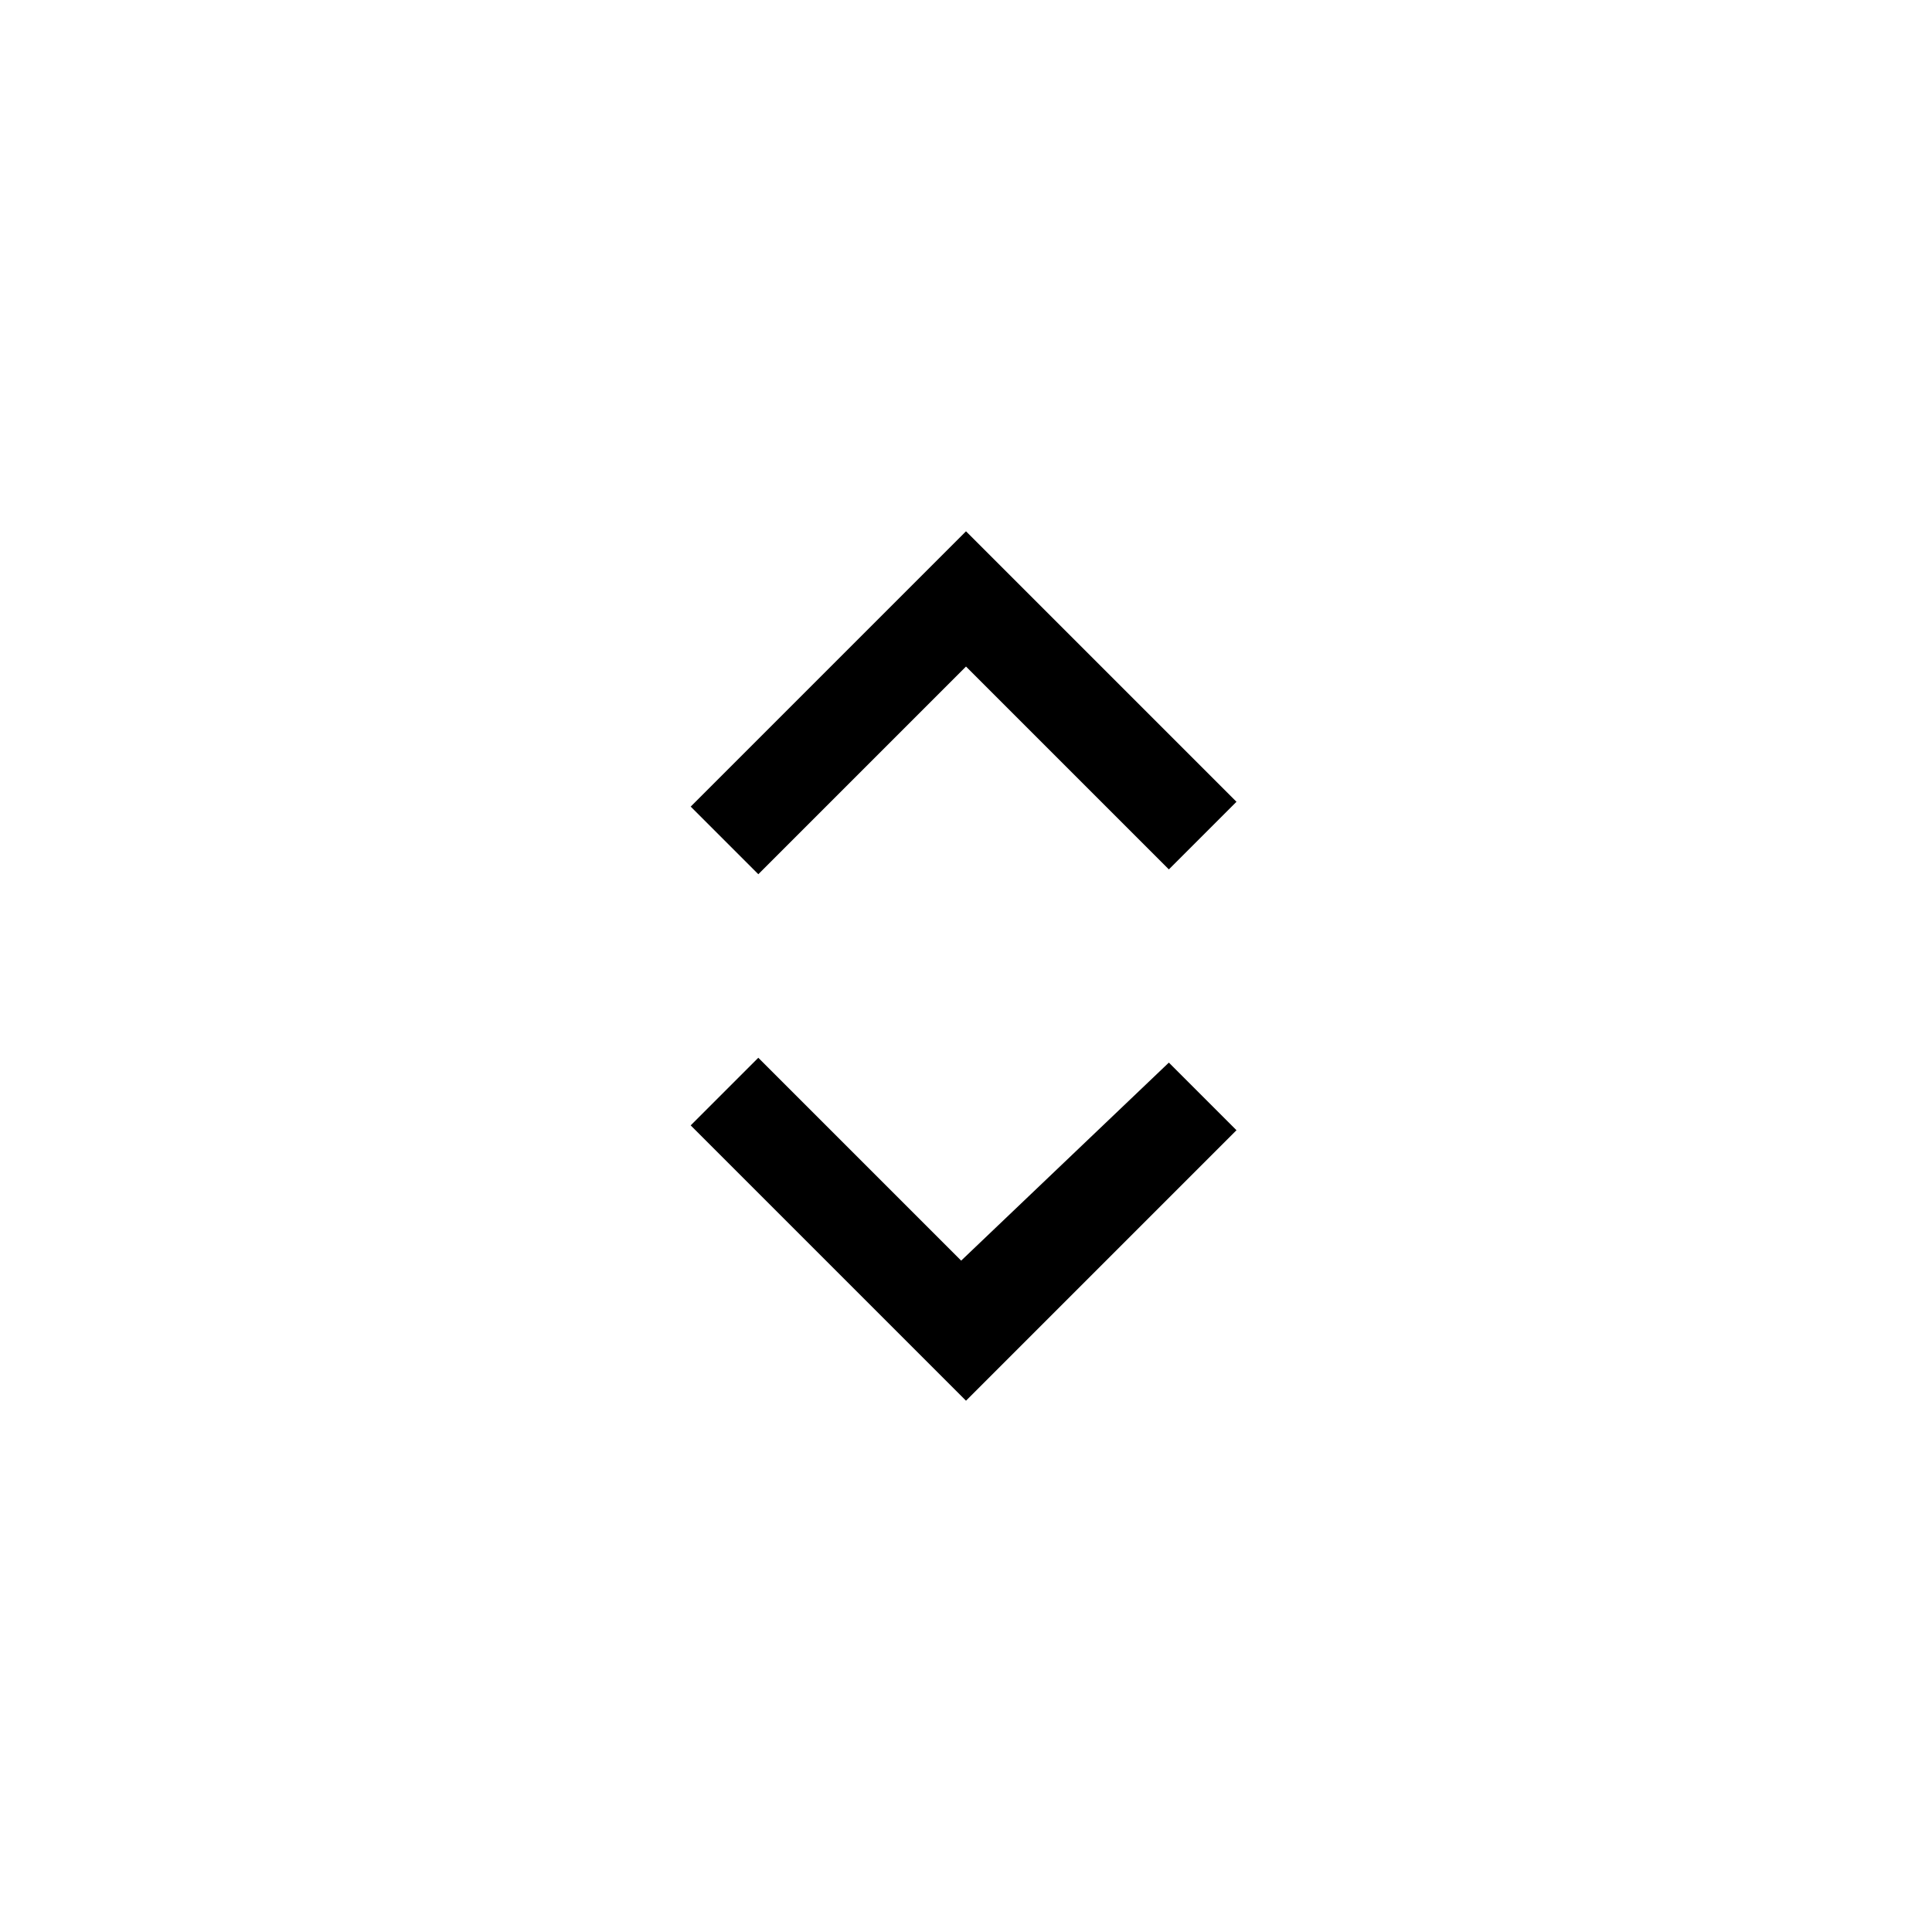
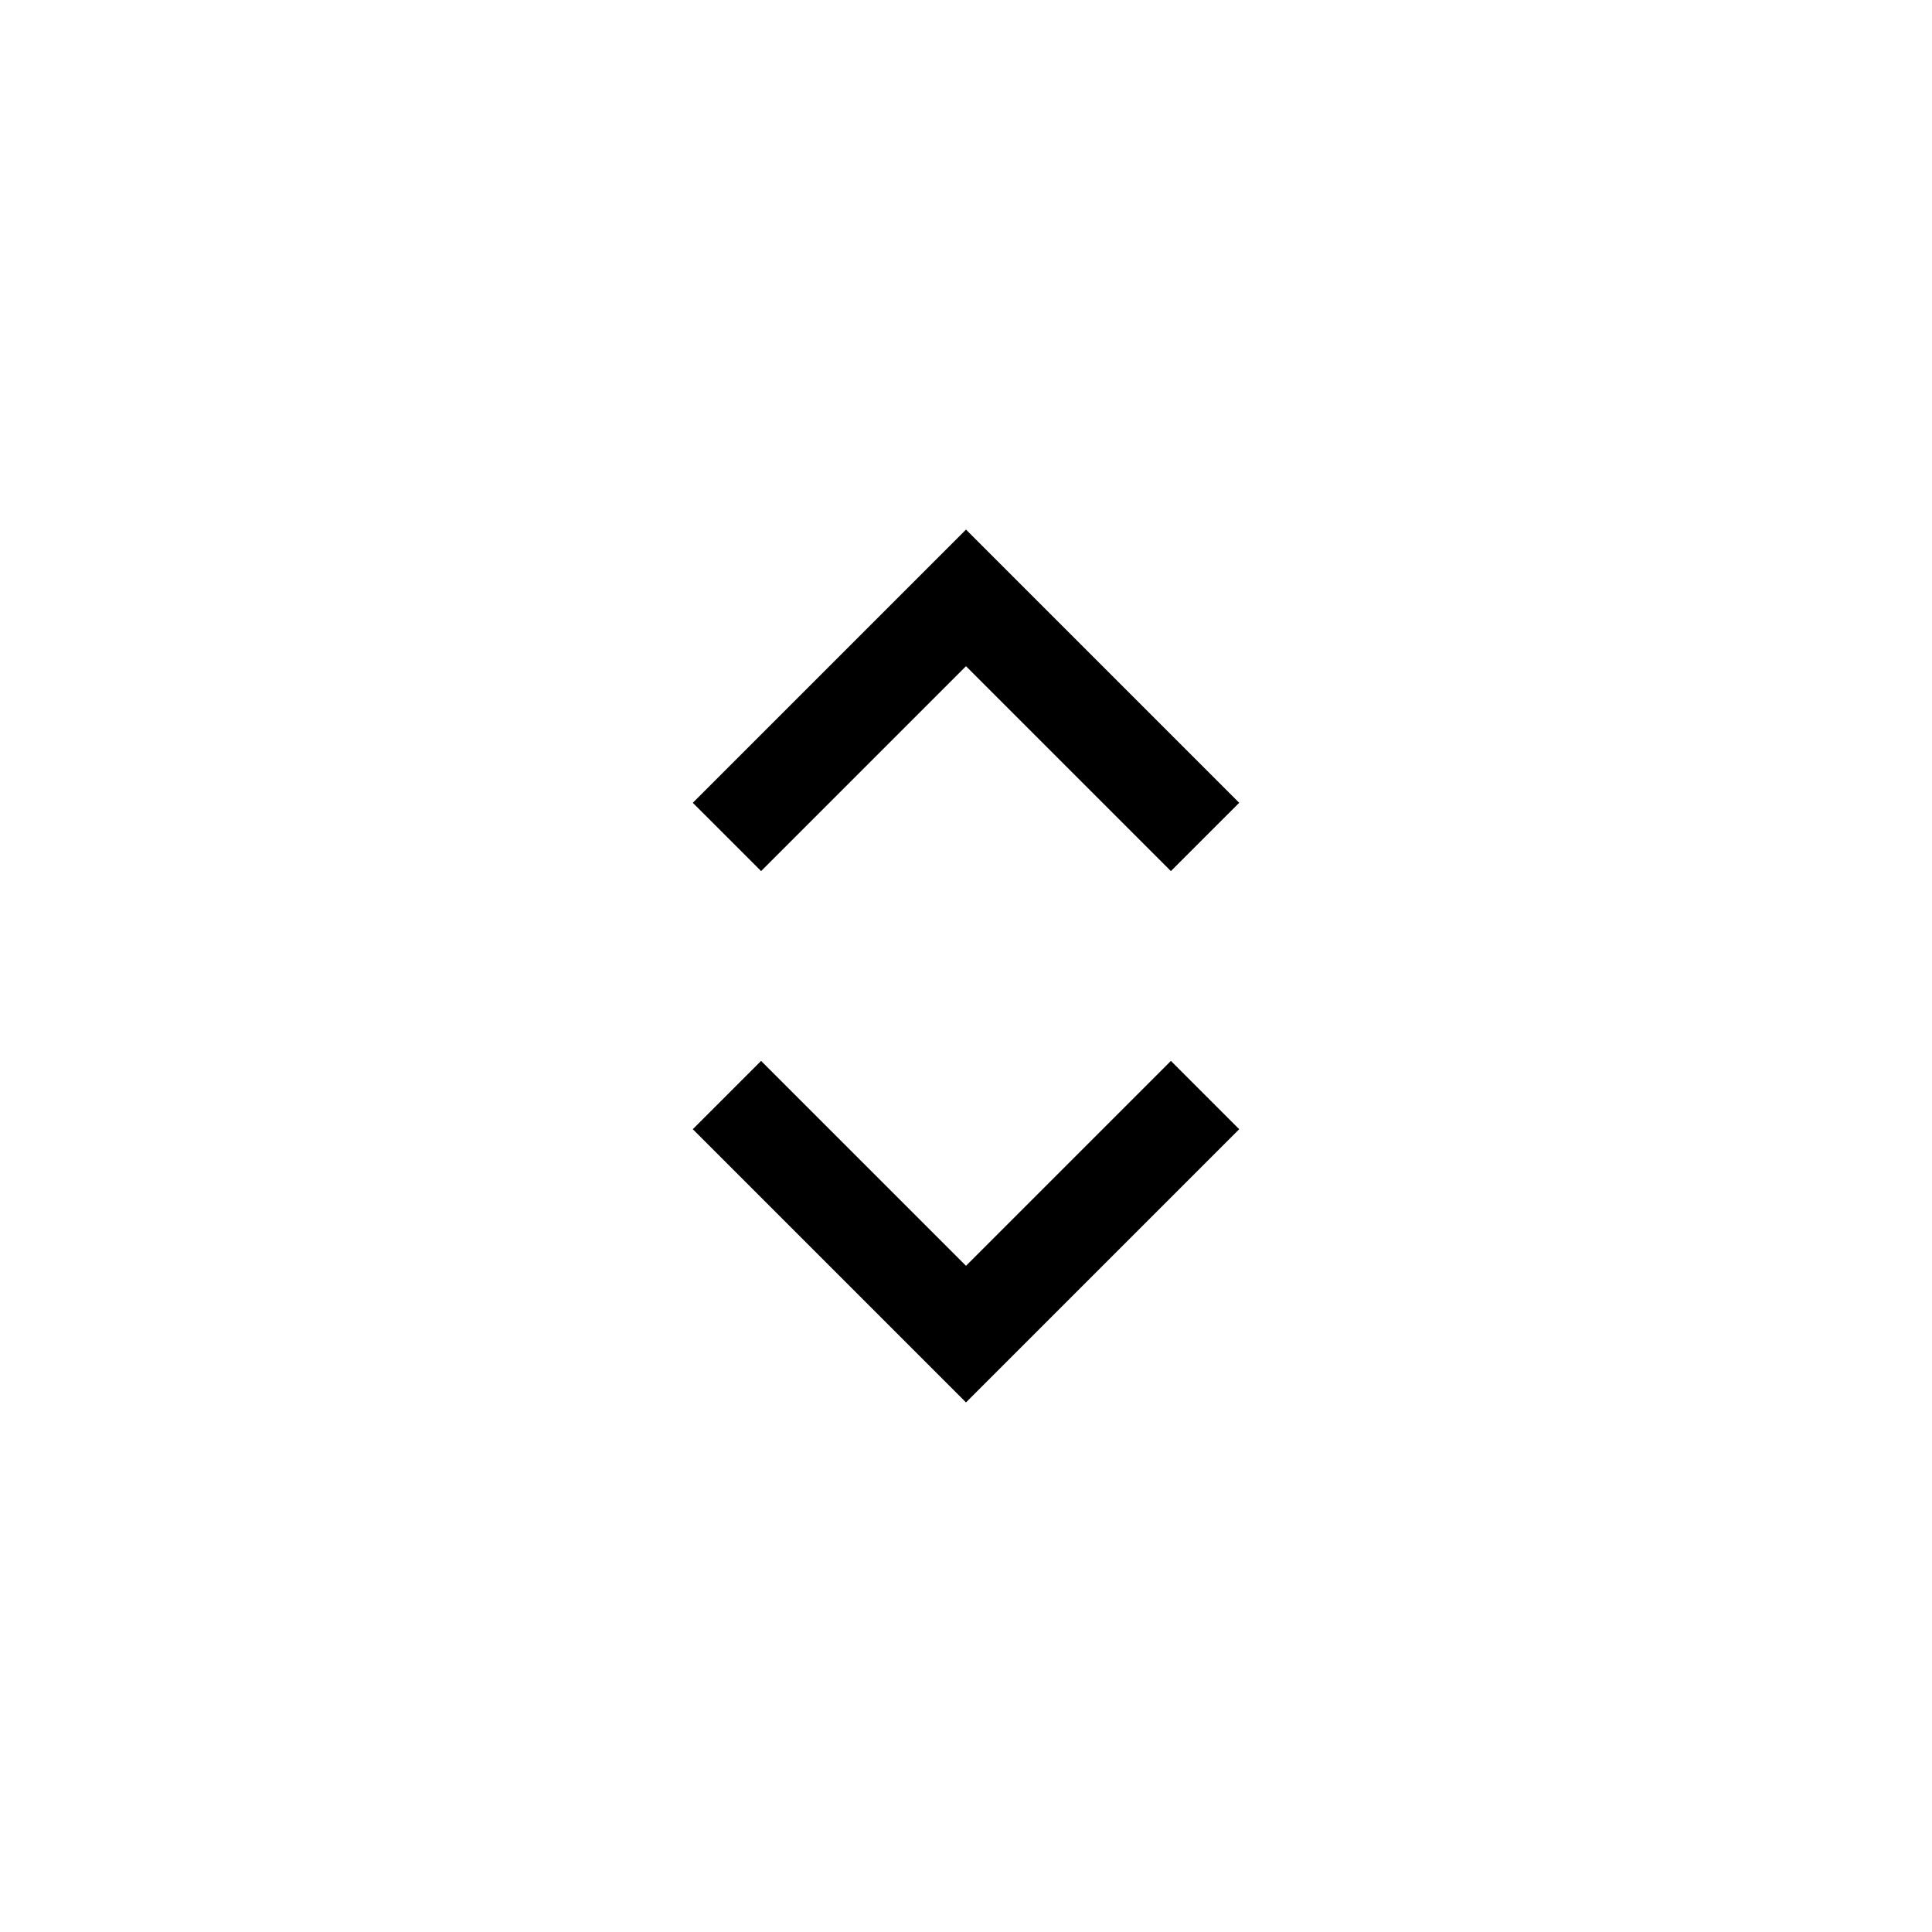
- <svg xmlns="http://www.w3.org/2000/svg" id="UPDATED_SQUARE_compound" viewBox="0 0 40 40">
-   <style>.st0{fill-rule:evenodd;clip-rule:evenodd}</style>
-   <path d="M24.2 22l1.4 1.4L20 29l-5.7-5.7 1.4-1.4 4.2 4.2 4.3-4.1zM20 13.8l4.2 4.2 1.4-1.4L20 11l-5.7 5.7 1.4 1.4 4.3-4.3z" />
+ <svg xmlns="http://www.w3.org/2000/svg" viewBox="0 0 1024 1024">
+   <path d="M620.6 562.3l36.2 36.2L512 743.3 367.2 598.5l36.2-36.2L512 670.9l108.6-108.6zM512 353.1l108.6 108.6 36.2-36.2L512 280.7 367.2 425.5l36.2 36.2L512 353.1z" />
</svg>
